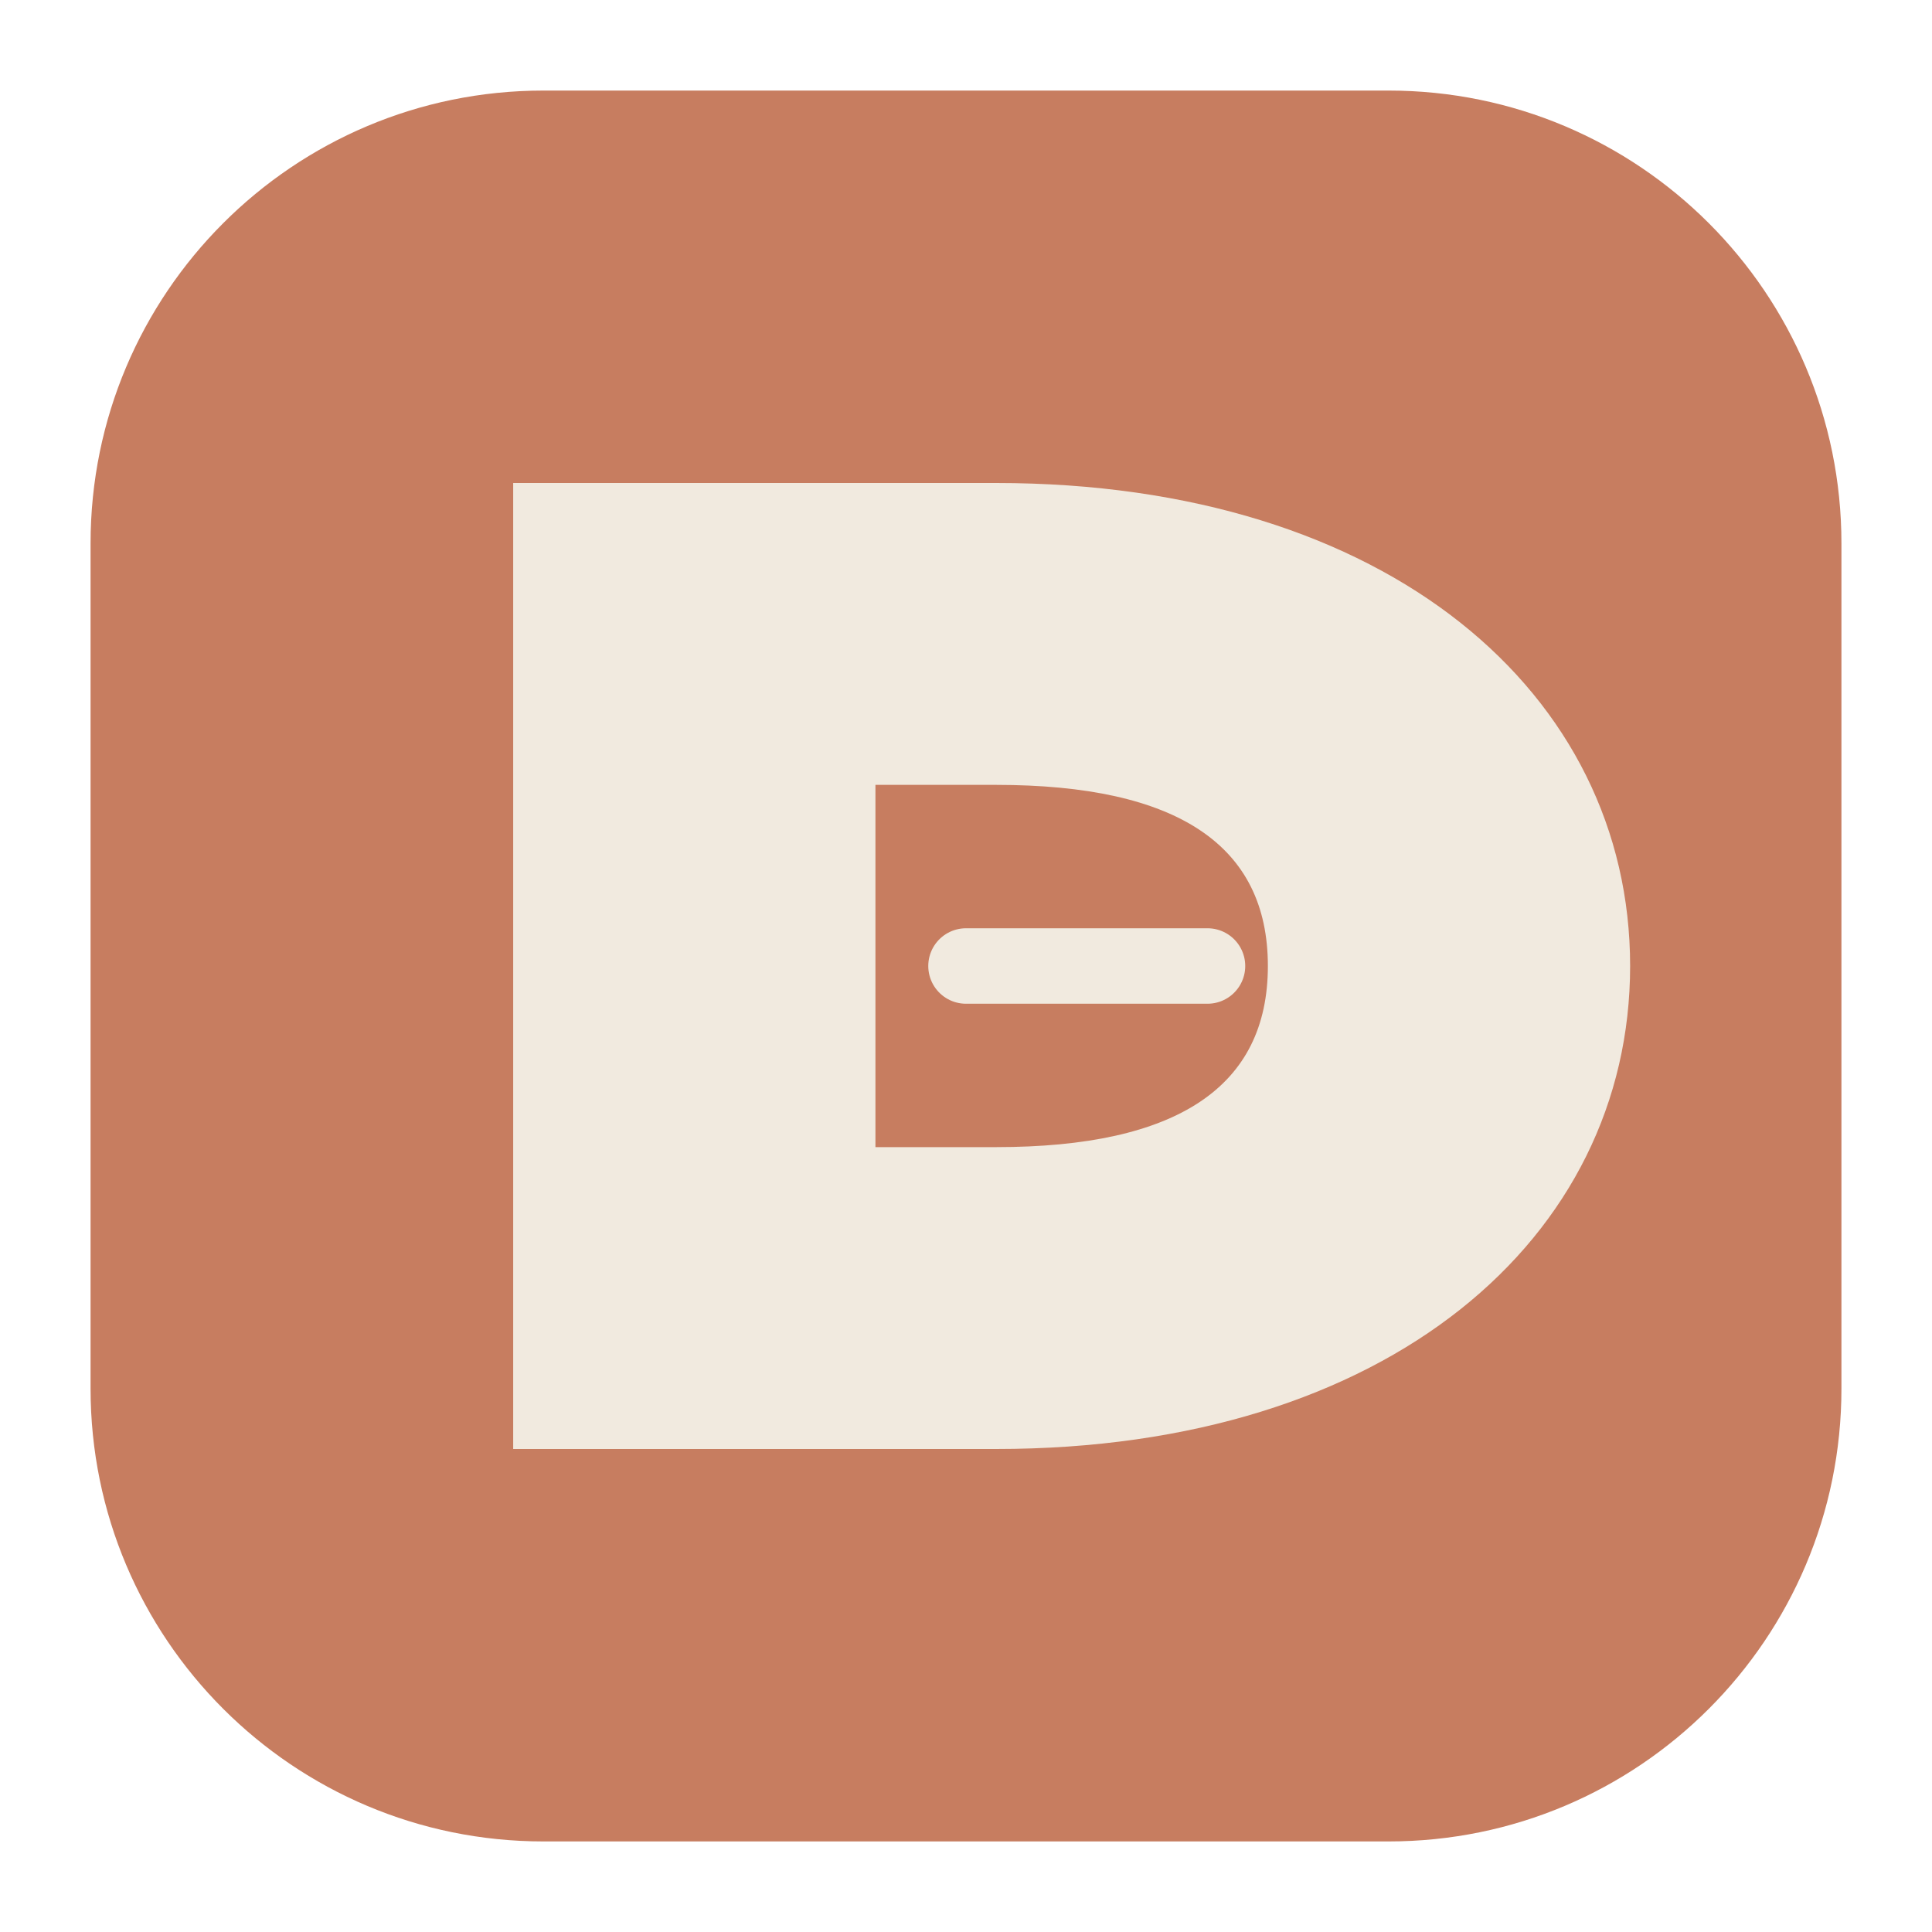
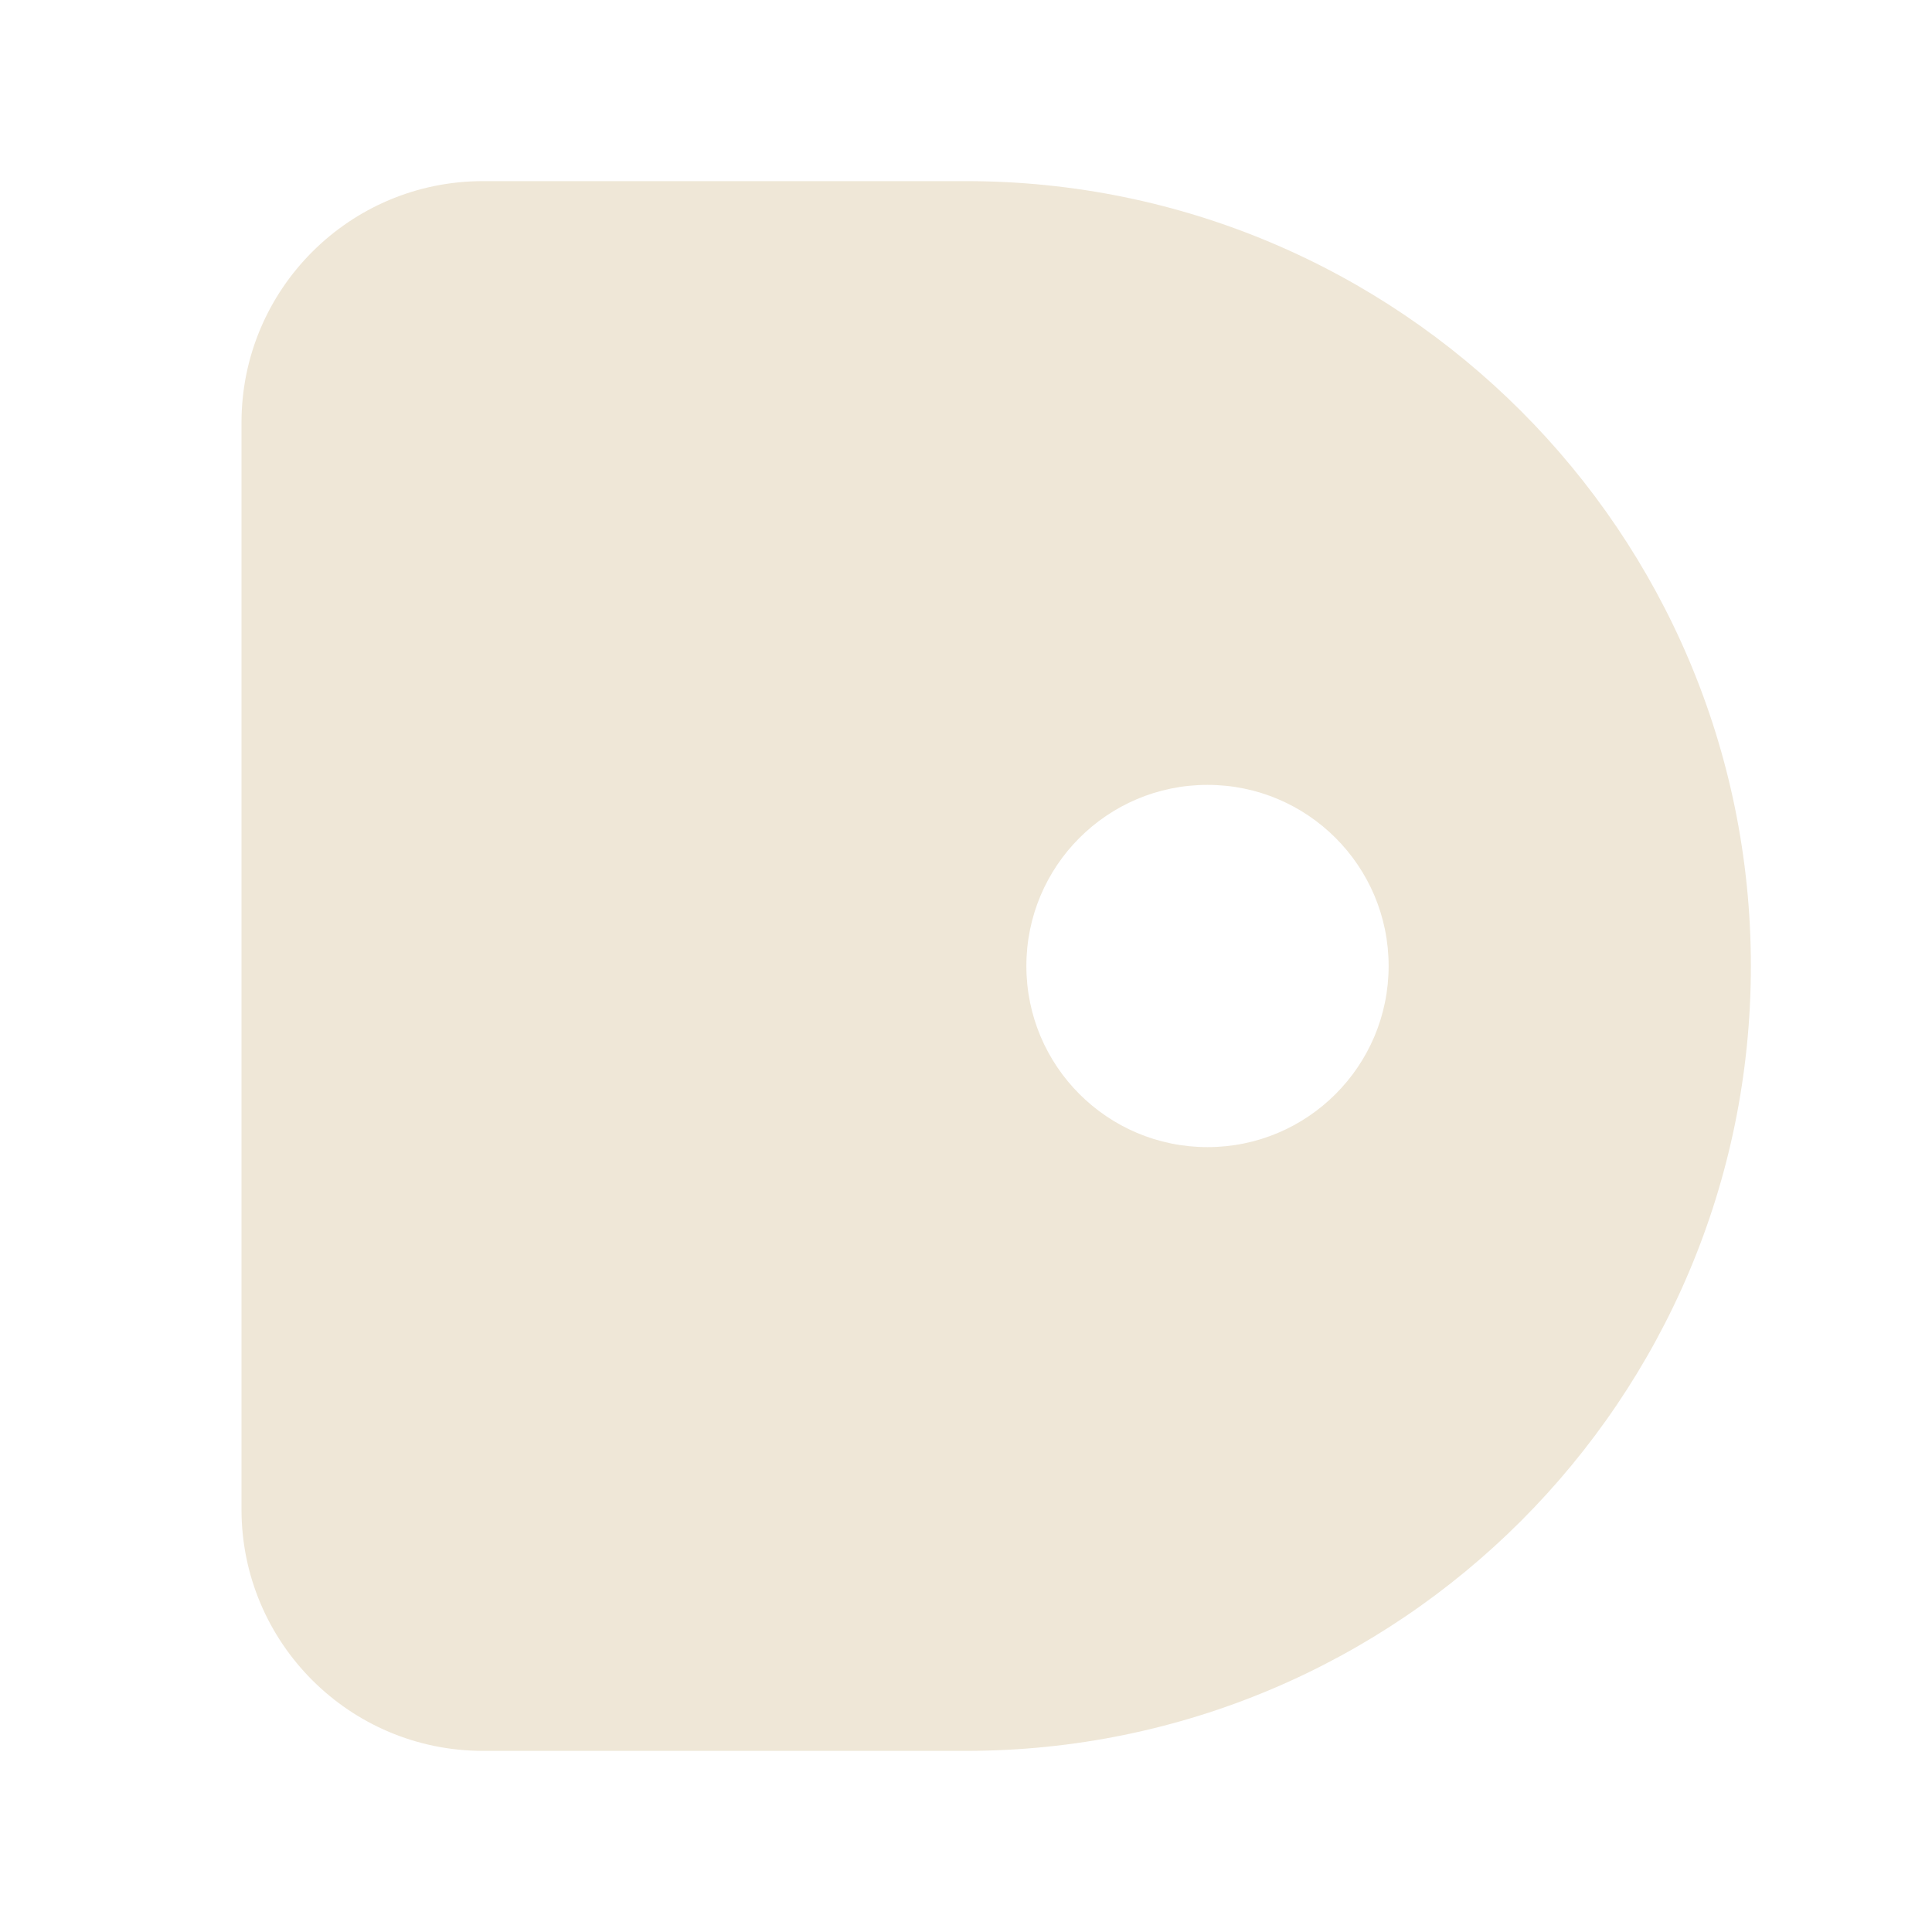
- <svg xmlns="http://www.w3.org/2000/svg" viewBox="0 0 64 64" role="img" aria-labelledby="title">
-   <rect x="3" y="3" width="58" height="58" rx="15" fill="#c77d60" />
-   <path fill="#f1eadf" fill-rule="evenodd" d="M17 16h16c13 0 21 7 21 16s-8 16-21 16H17V16zm12 10v12h4c6 0 9-2 9-6s-3-6-9-6h-4z" />
-   <path d="M32 32h8" stroke="#f1eadf" stroke-width="2.5" stroke-linecap="round" />
+ <svg xmlns="http://www.w3.org/2000/svg" viewBox="0 0 64 64" width="64" height="64" role="img" aria-label="Discounted">
+   <path fill="#efe7d7" fill-rule="evenodd" d="M16 6h16a26 26 0 0 1 0 52H16a8 8 0 0 1-8-8V14a8 8 0 0 1 8-8Zm24 20a6 6 0 1 0 0 12a6 6 0 1 0 0-12Z" />
</svg>
